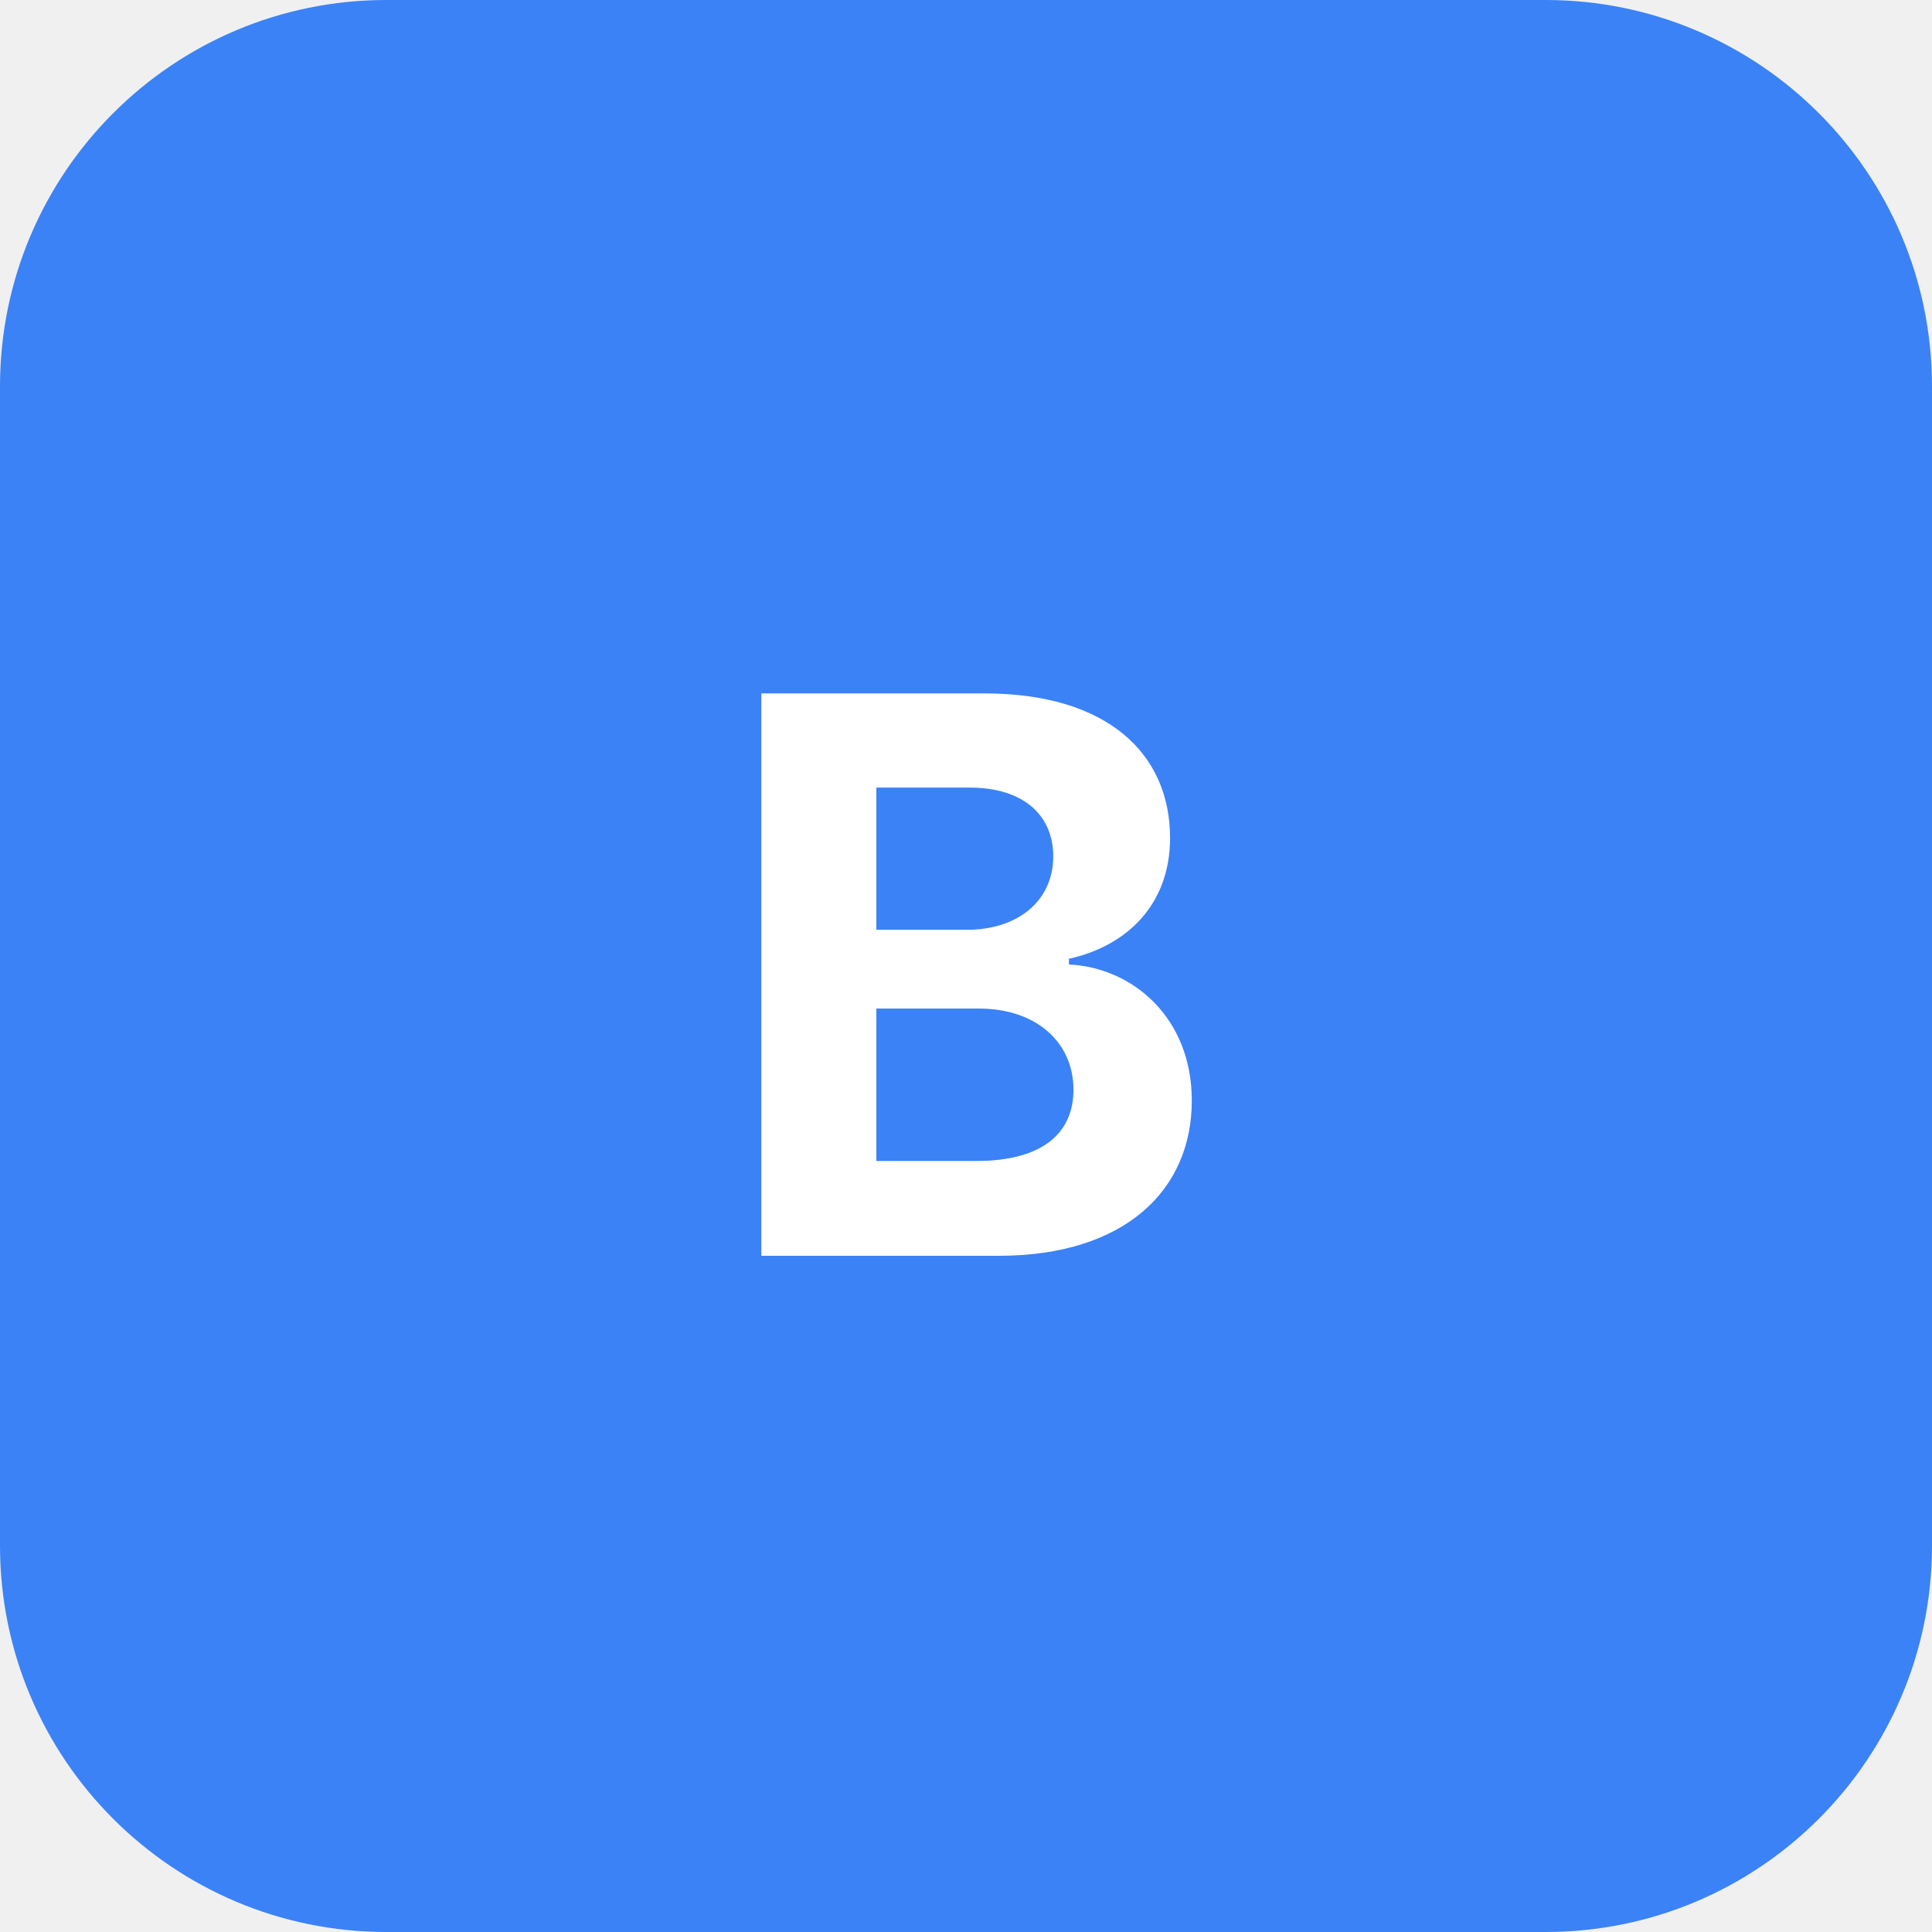
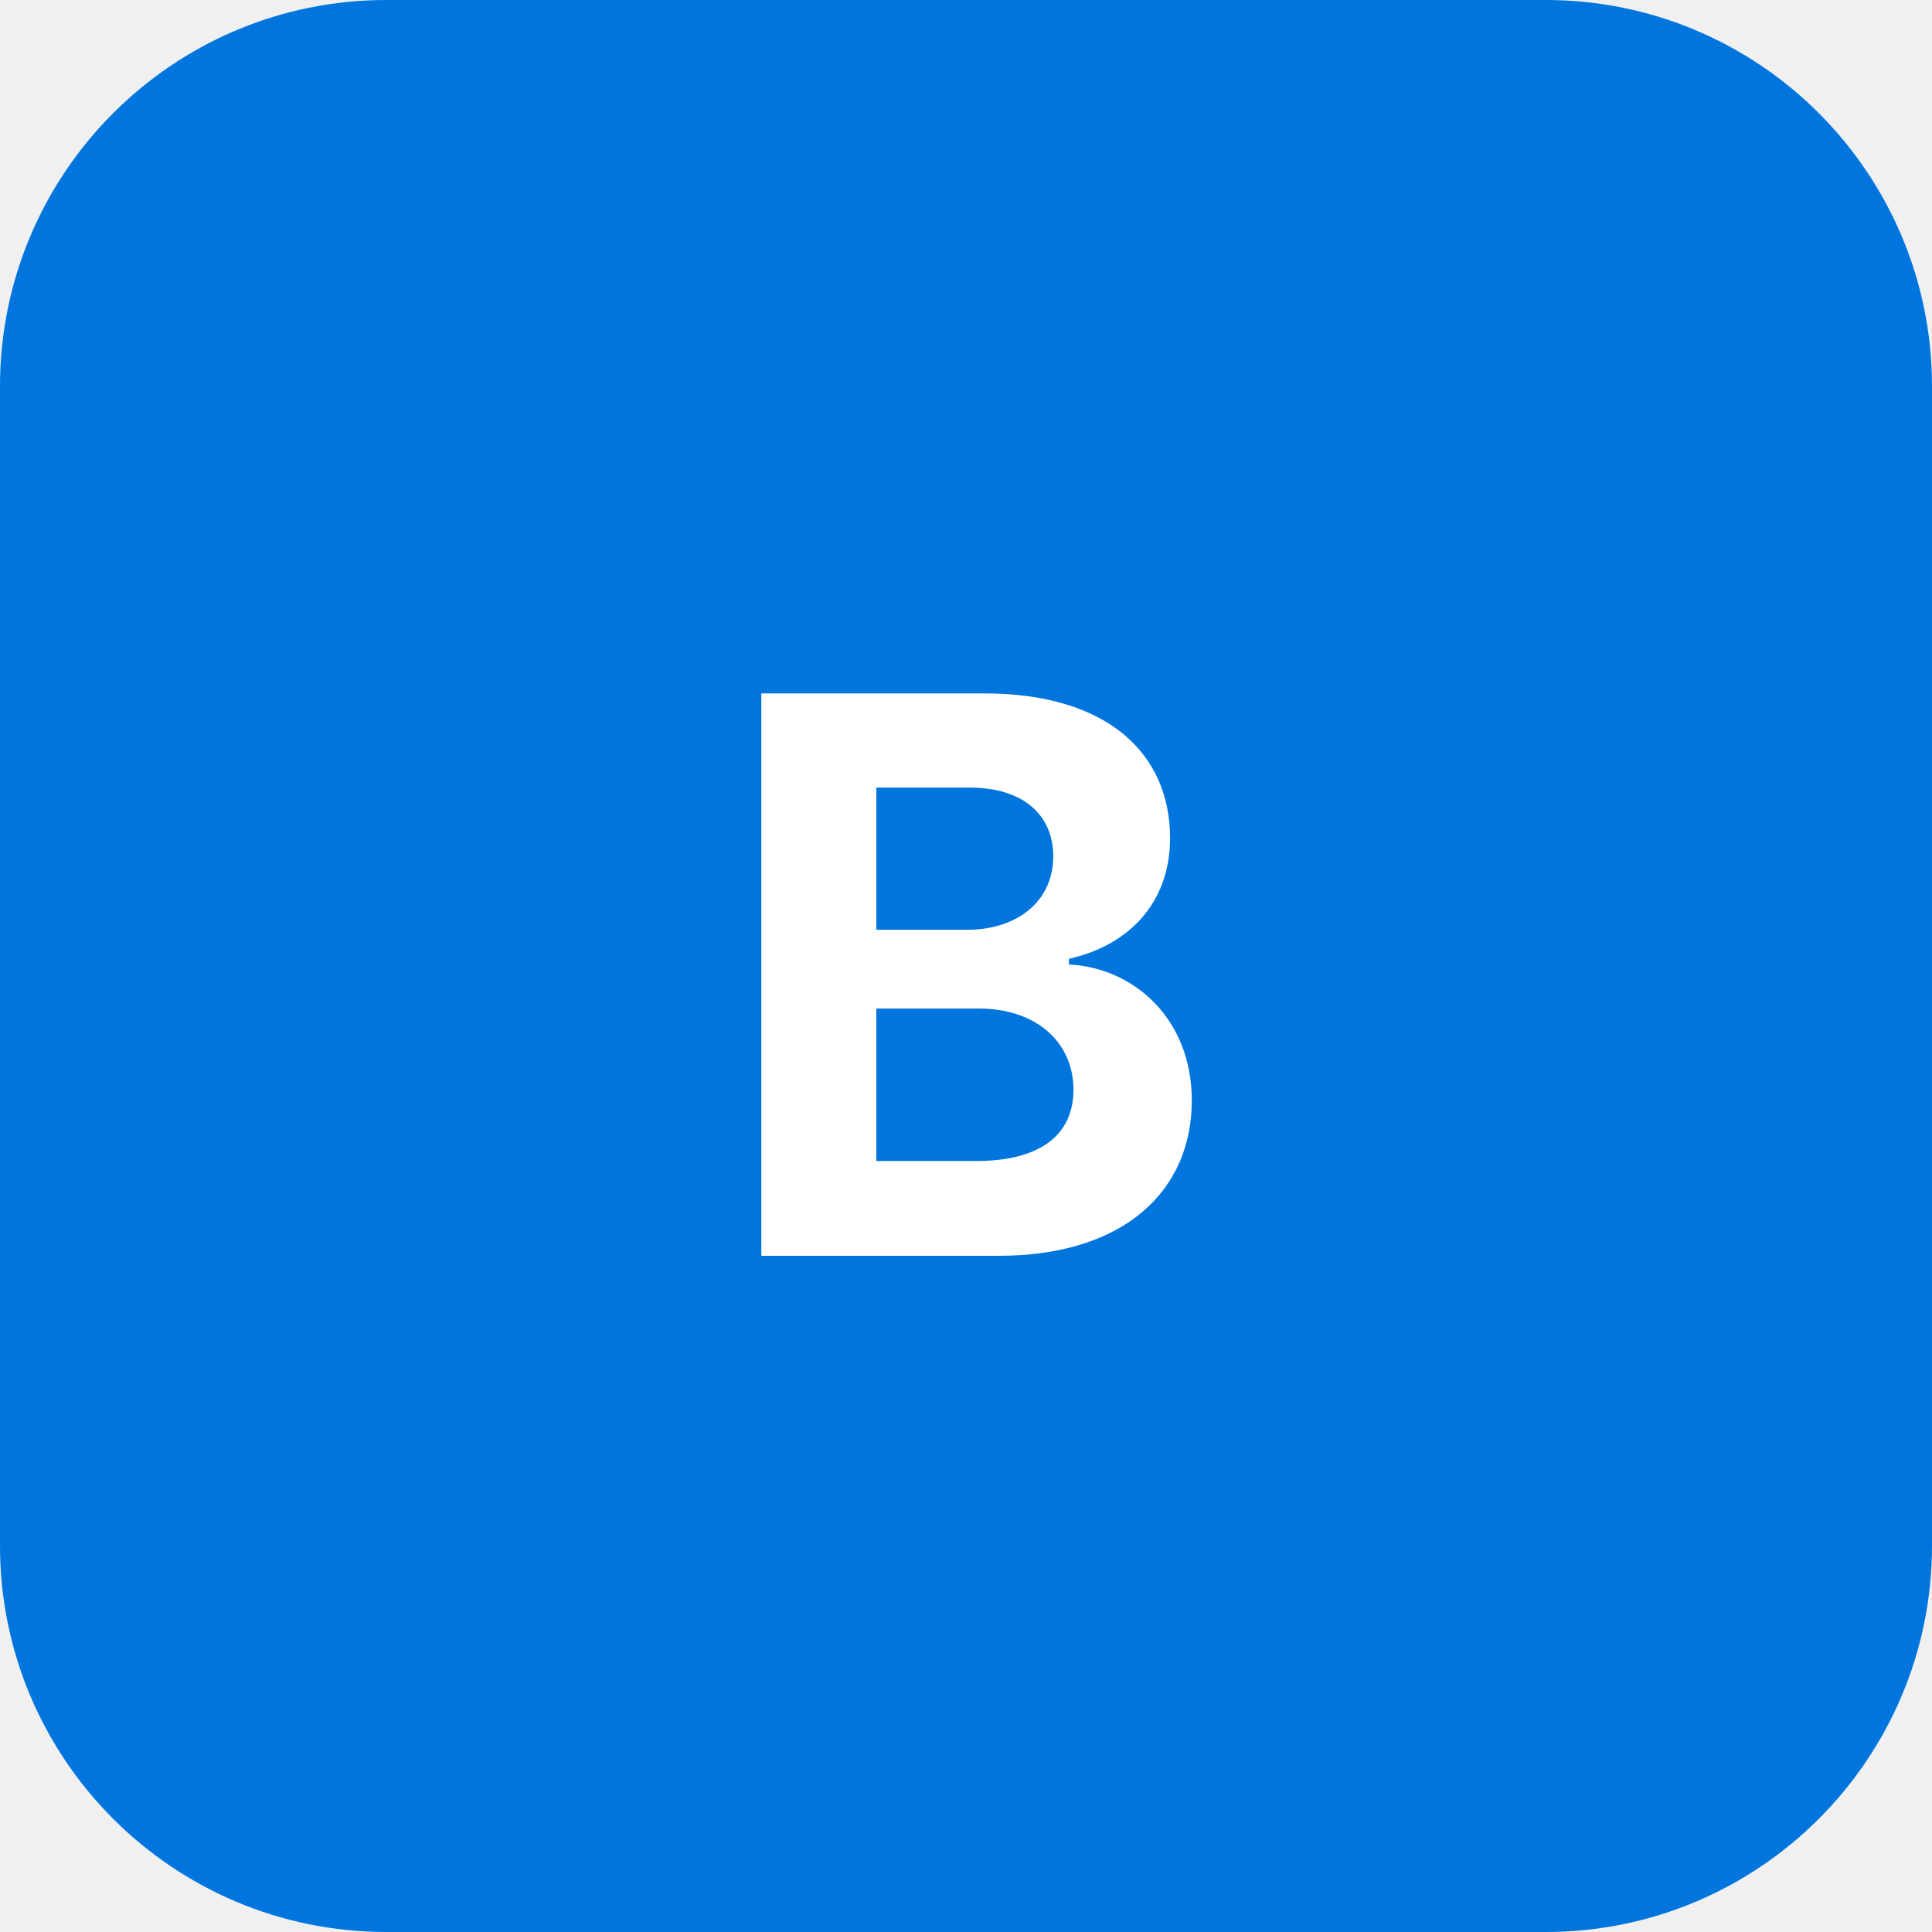
<svg xmlns="http://www.w3.org/2000/svg" viewBox="0 0 100 100">
-   <rect width="100" height="100" rx="20" fill="#3B82F6" />
+   <rect width="100" height="100" rx="20" fill="#0075de" />
  <text x="50" y="65" font-family="Inter, sans-serif" font-size="40" font-weight="bold" fill="white" text-anchor="middle">B</text>
</svg>
